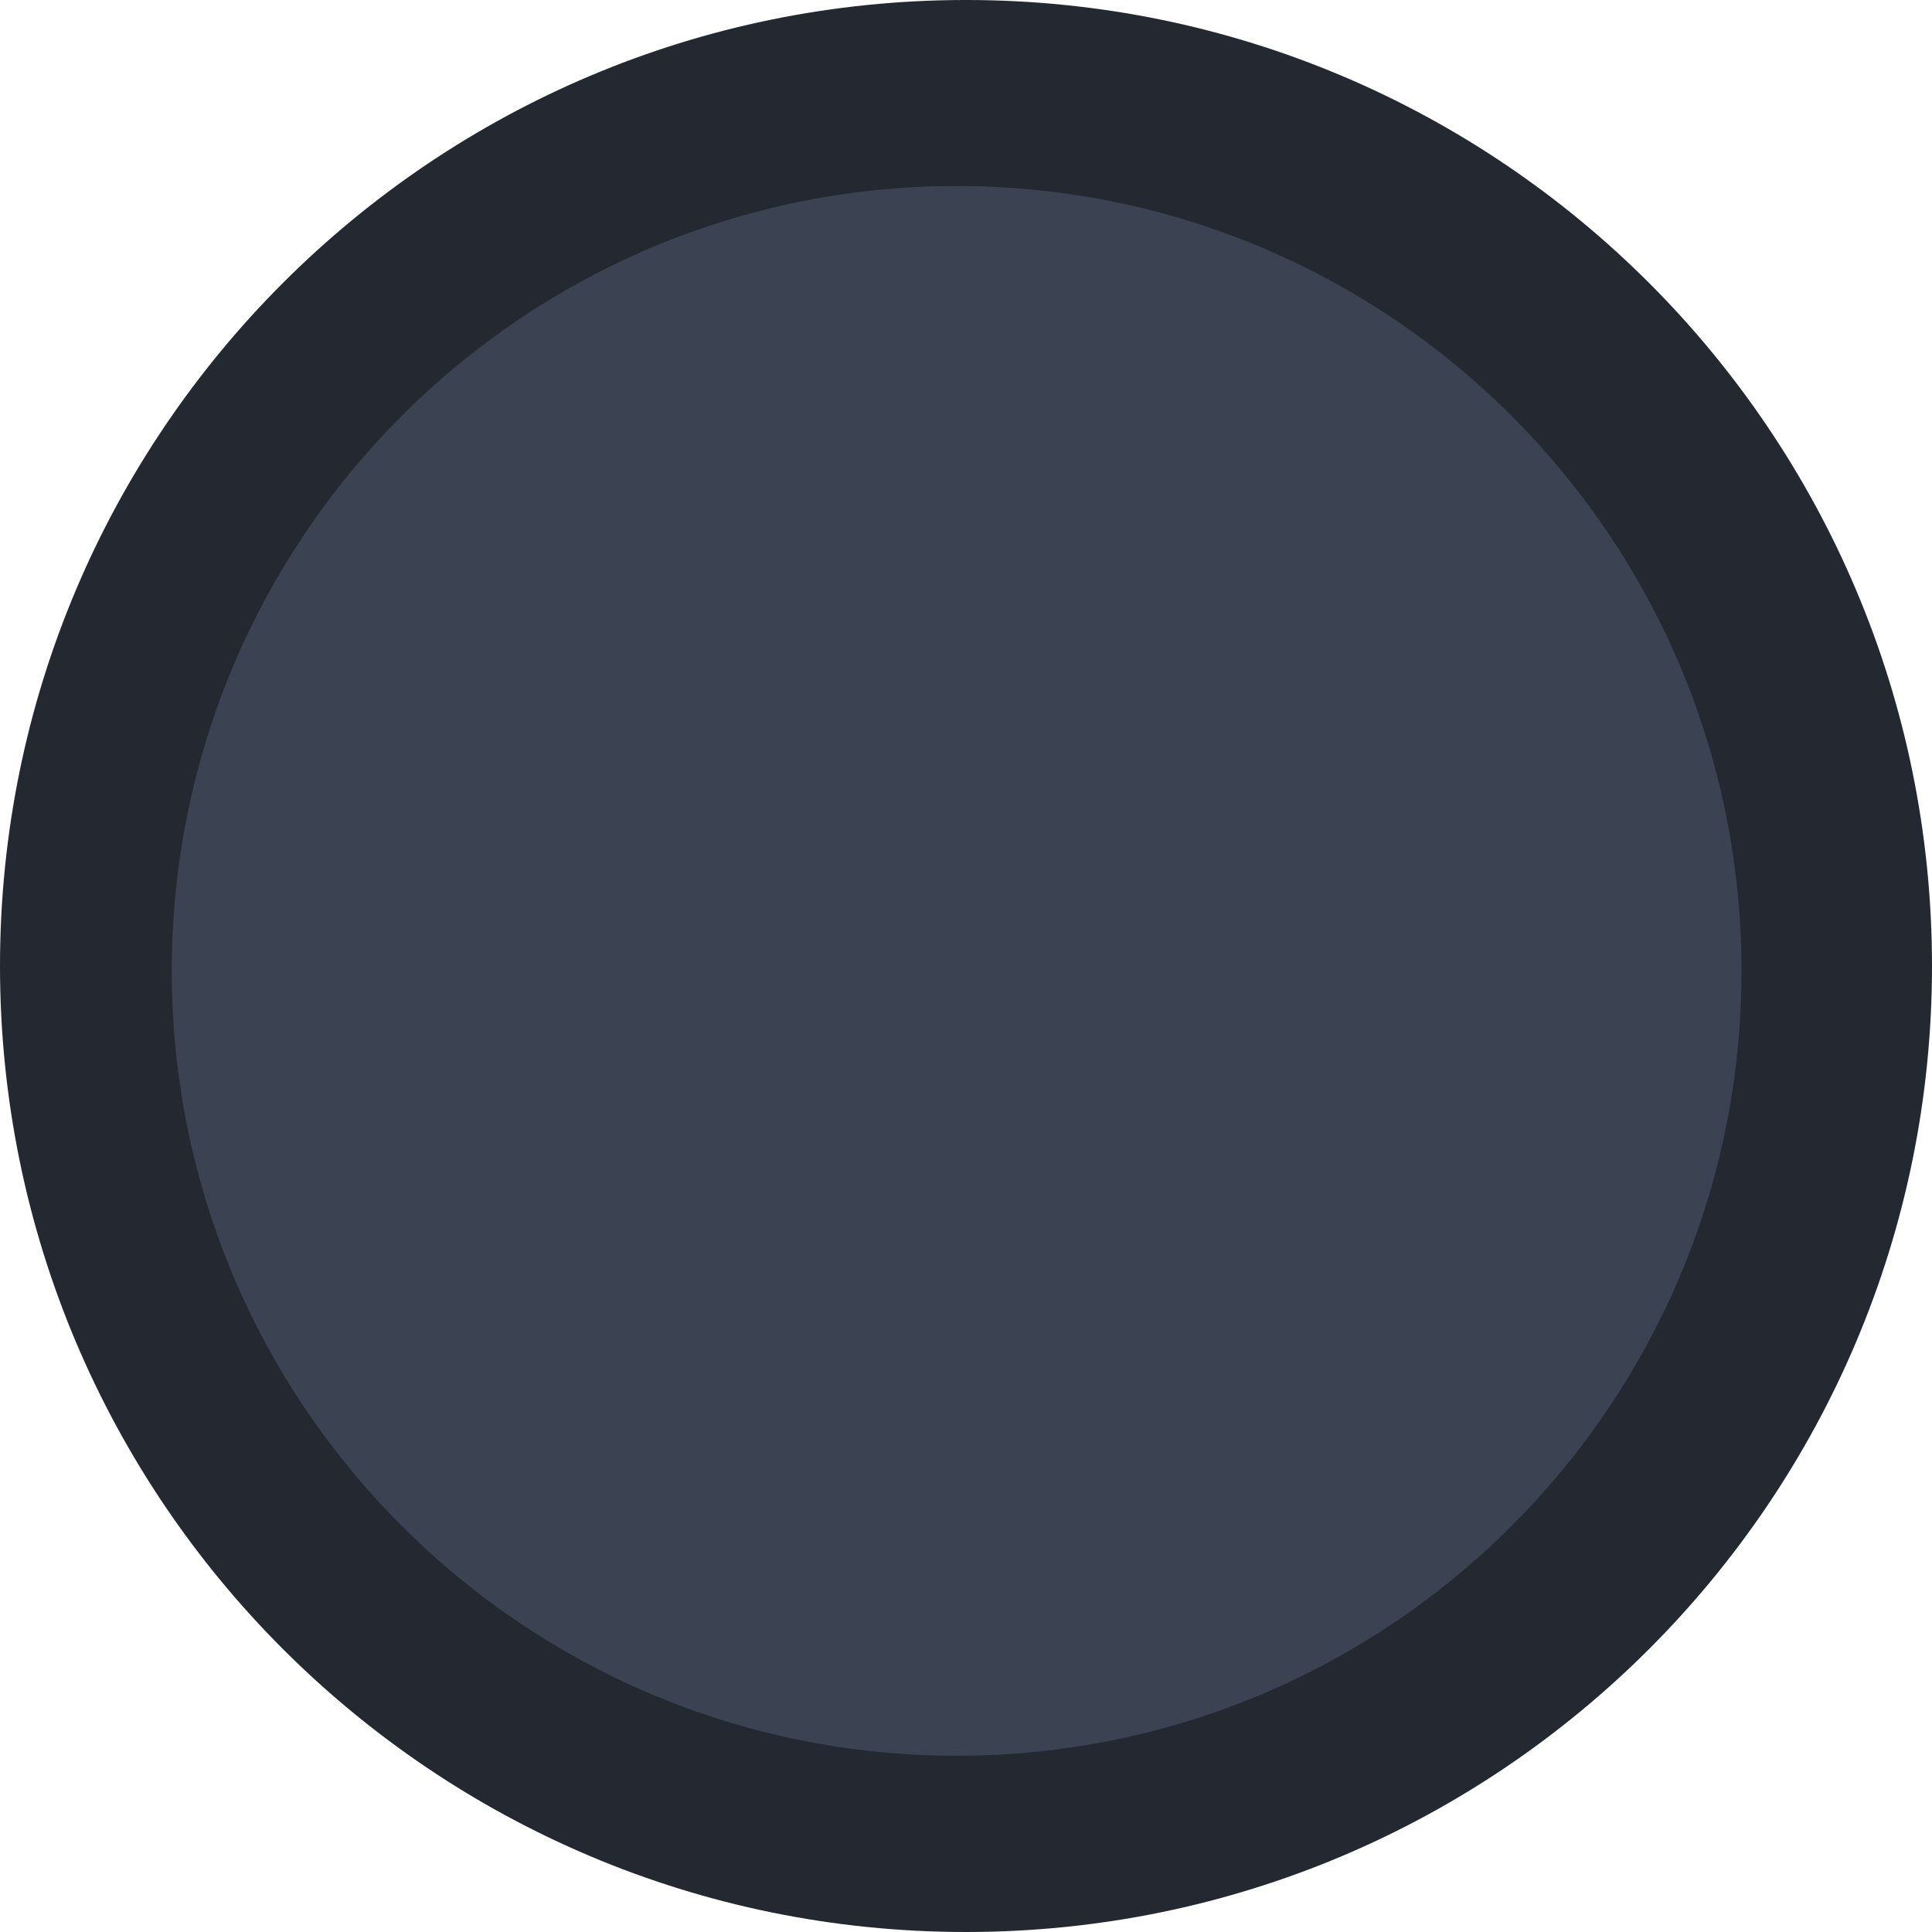
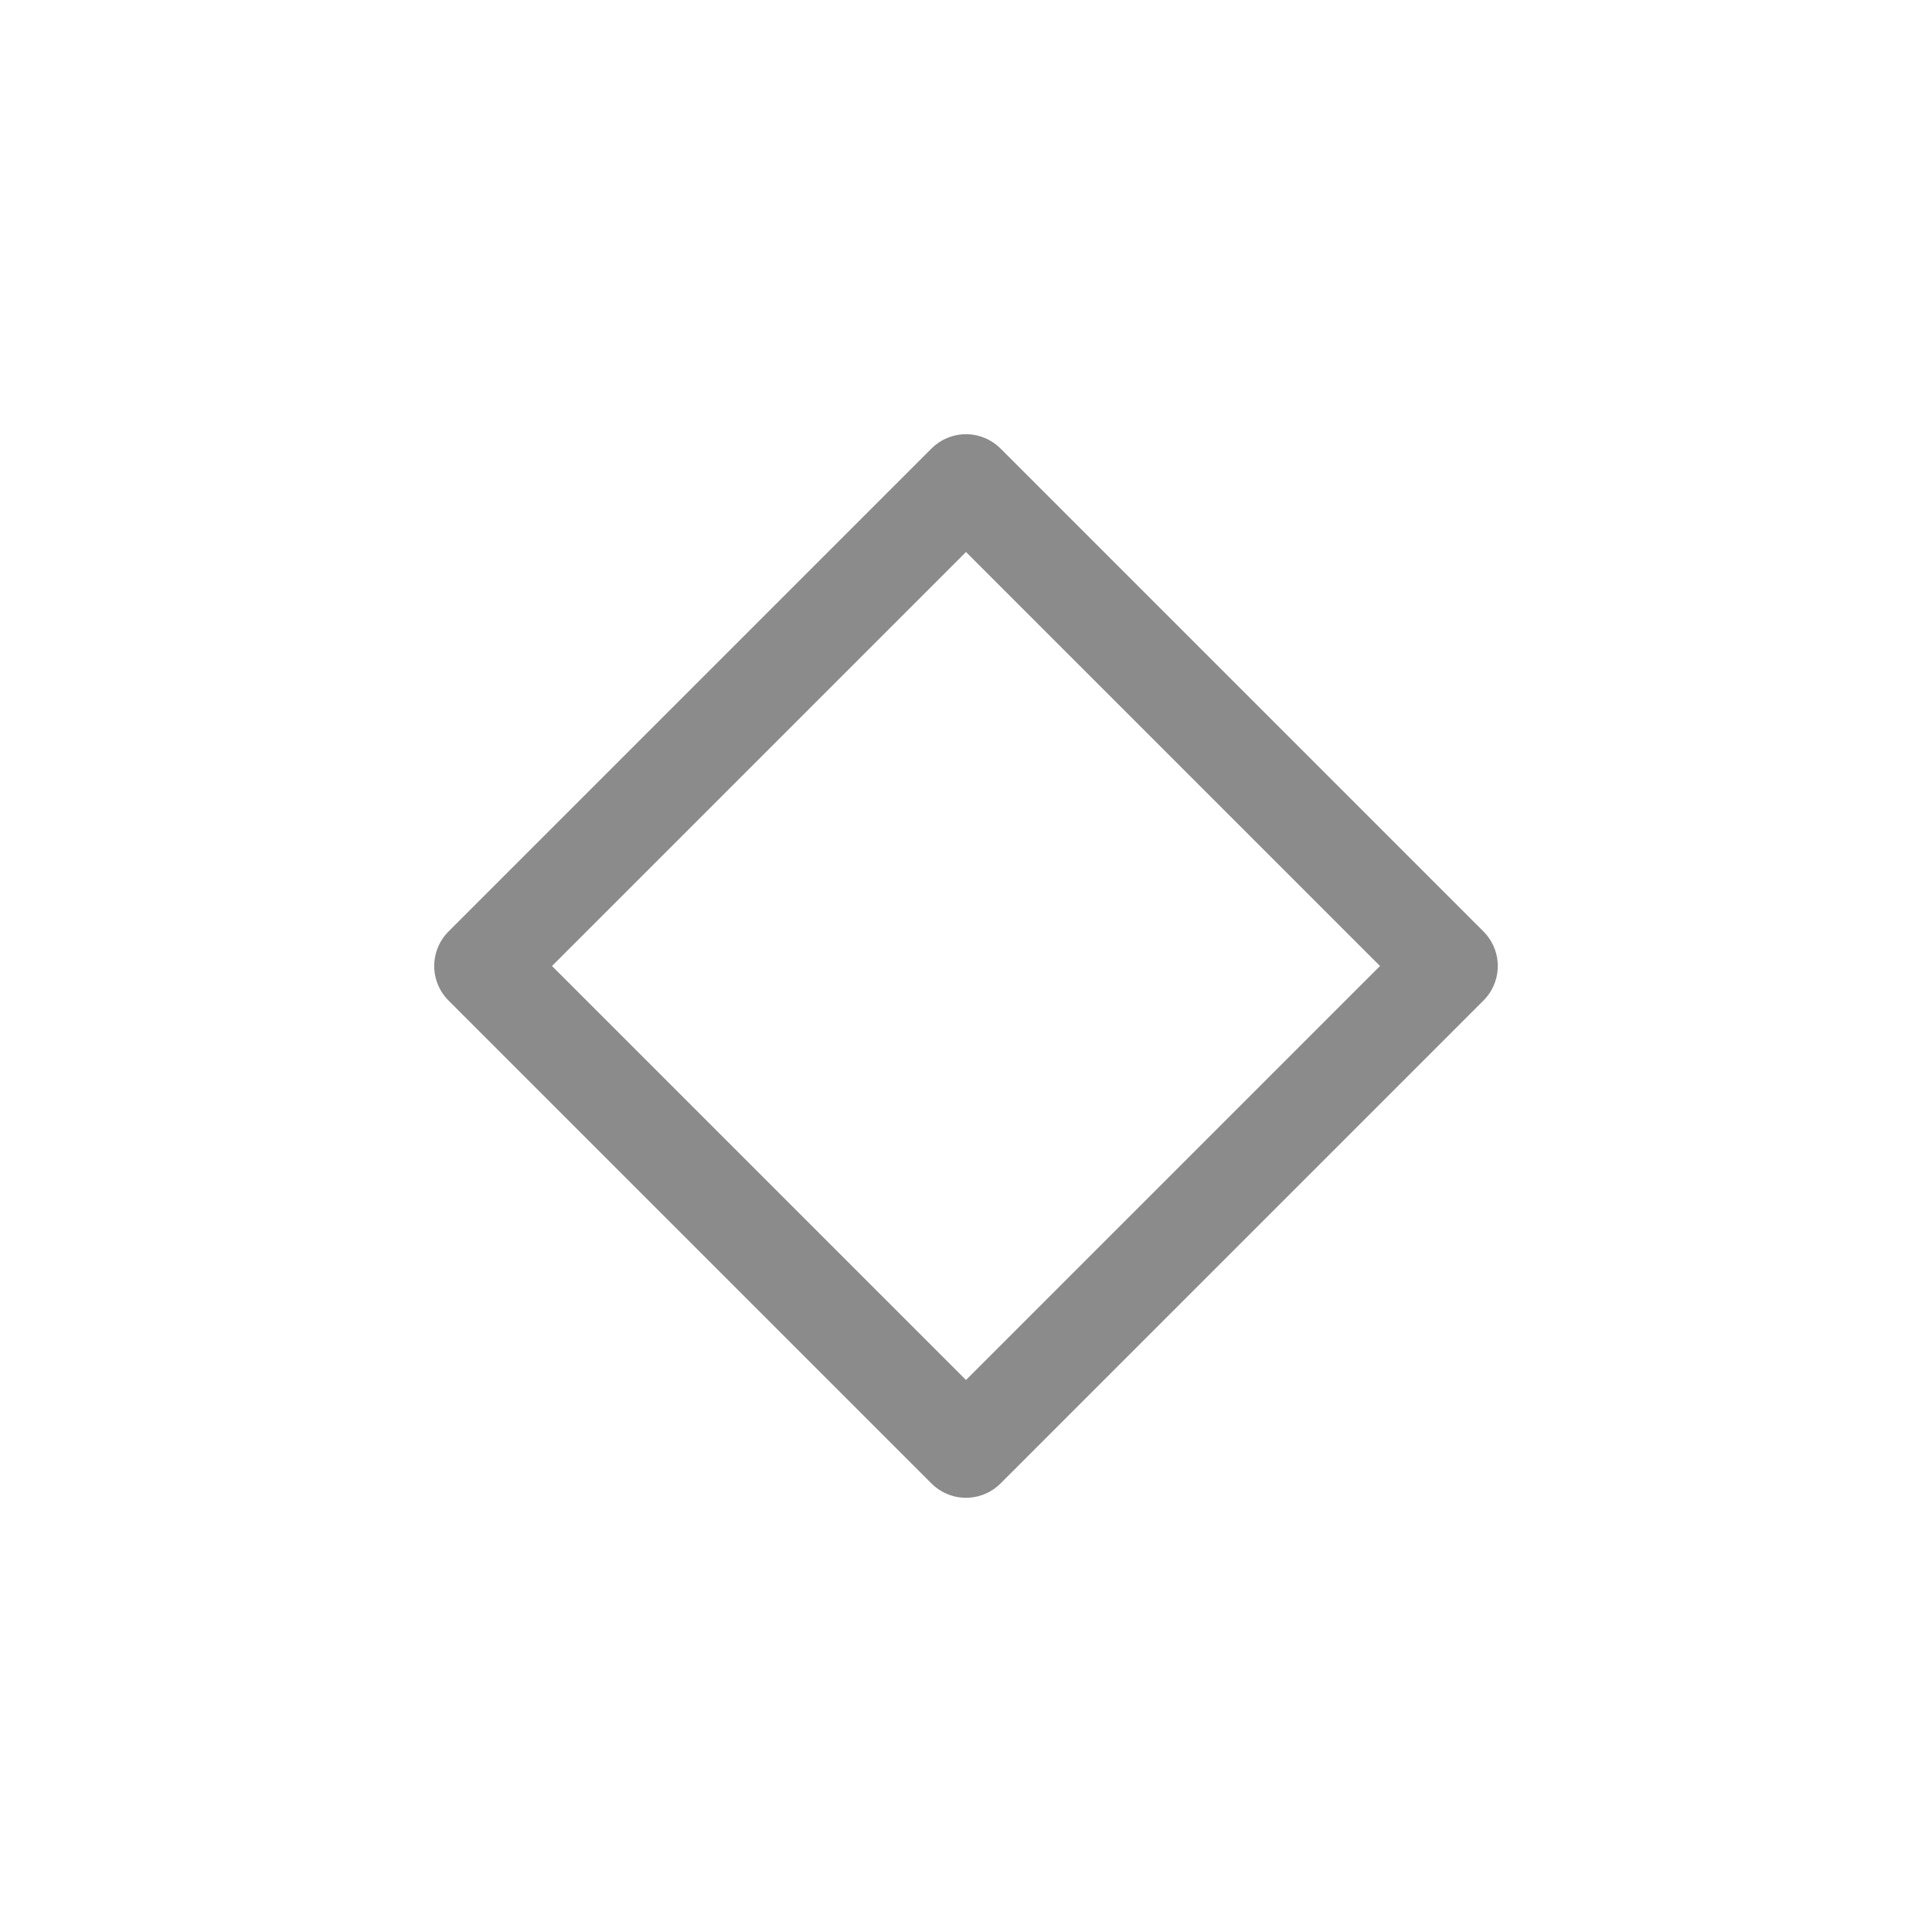
<svg xmlns="http://www.w3.org/2000/svg" viewBox="0 0 50 50" version="1.2" baseProfile="tiny">
  <defs>
</defs>
  <g fill="none" stroke="black" stroke-width="1" fill-rule="evenodd" stroke-linecap="square" stroke-linejoin="bevel">
-     <g fill="#232831" fill-opacity="1" stroke="none" transform="matrix(0.0548323,0,0,-0.0548325,48.0252,93.2491)" font-family="Noto Sans" font-size="10" font-weight="400" font-style="normal">
-       <path vector-effect="none" fill-rule="evenodd" d="M-419.917,788.749 C-168.115,788.749 36.015,992.878 36.015,1244.68 C36.015,1496.49 -168.115,1700.62 -419.917,1700.62 C-671.726,1700.62 -875.856,1496.49 -875.856,1244.68 C-875.856,992.878 -671.726,788.749 -419.917,788.749 " />
+     <g fill="none" stroke="#8b8b8b" stroke-opacity="1" stroke-width="1.01" stroke-linecap="round" stroke-linejoin="round" transform="matrix(2.5,0,0,2.5,2.5,2.5)" font-family="Noto Sans" font-size="11" font-weight="400" font-style="normal">
+       <path vector-effect="none" fill-rule="evenodd" d="M4,9 L9,4 L14,9 L9,14 L4,9" />
    </g>
-     <g fill="#3b4252" fill-opacity="1" stroke="none" transform="matrix(0.0548323,0,0,-0.0548325,48.0252,93.2491)" font-family="Noto Sans" font-size="10" font-weight="400" font-style="normal">
-       <path vector-effect="none" fill-rule="evenodd" d="M-424.328,871.927 C-219.739,871.927 -53.884,1037.78 -53.884,1242.38 C-53.884,1446.97 -219.739,1612.82 -424.328,1612.82 C-628.924,1612.82 -794.779,1446.97 -794.779,1242.38 C-794.779,1037.78 -628.924,871.927 -424.328,871.927 " />
-     </g>
-     <g fill="none" stroke="#000000" stroke-opacity="1" stroke-width="1" stroke-linecap="square" stroke-linejoin="bevel" transform="matrix(1,0,0,1,0,0)" font-family="Noto Sans" font-size="10" font-weight="400" font-style="normal">
+     <g fill="none" stroke="#000000" stroke-opacity="1" stroke-width="1" stroke-linecap="square" stroke-linejoin="bevel" transform="matrix(1,0,0,1,0,0)" font-family="Noto Sans" font-size="11" font-weight="400" font-style="normal">
</g>
  </g>
</svg>
